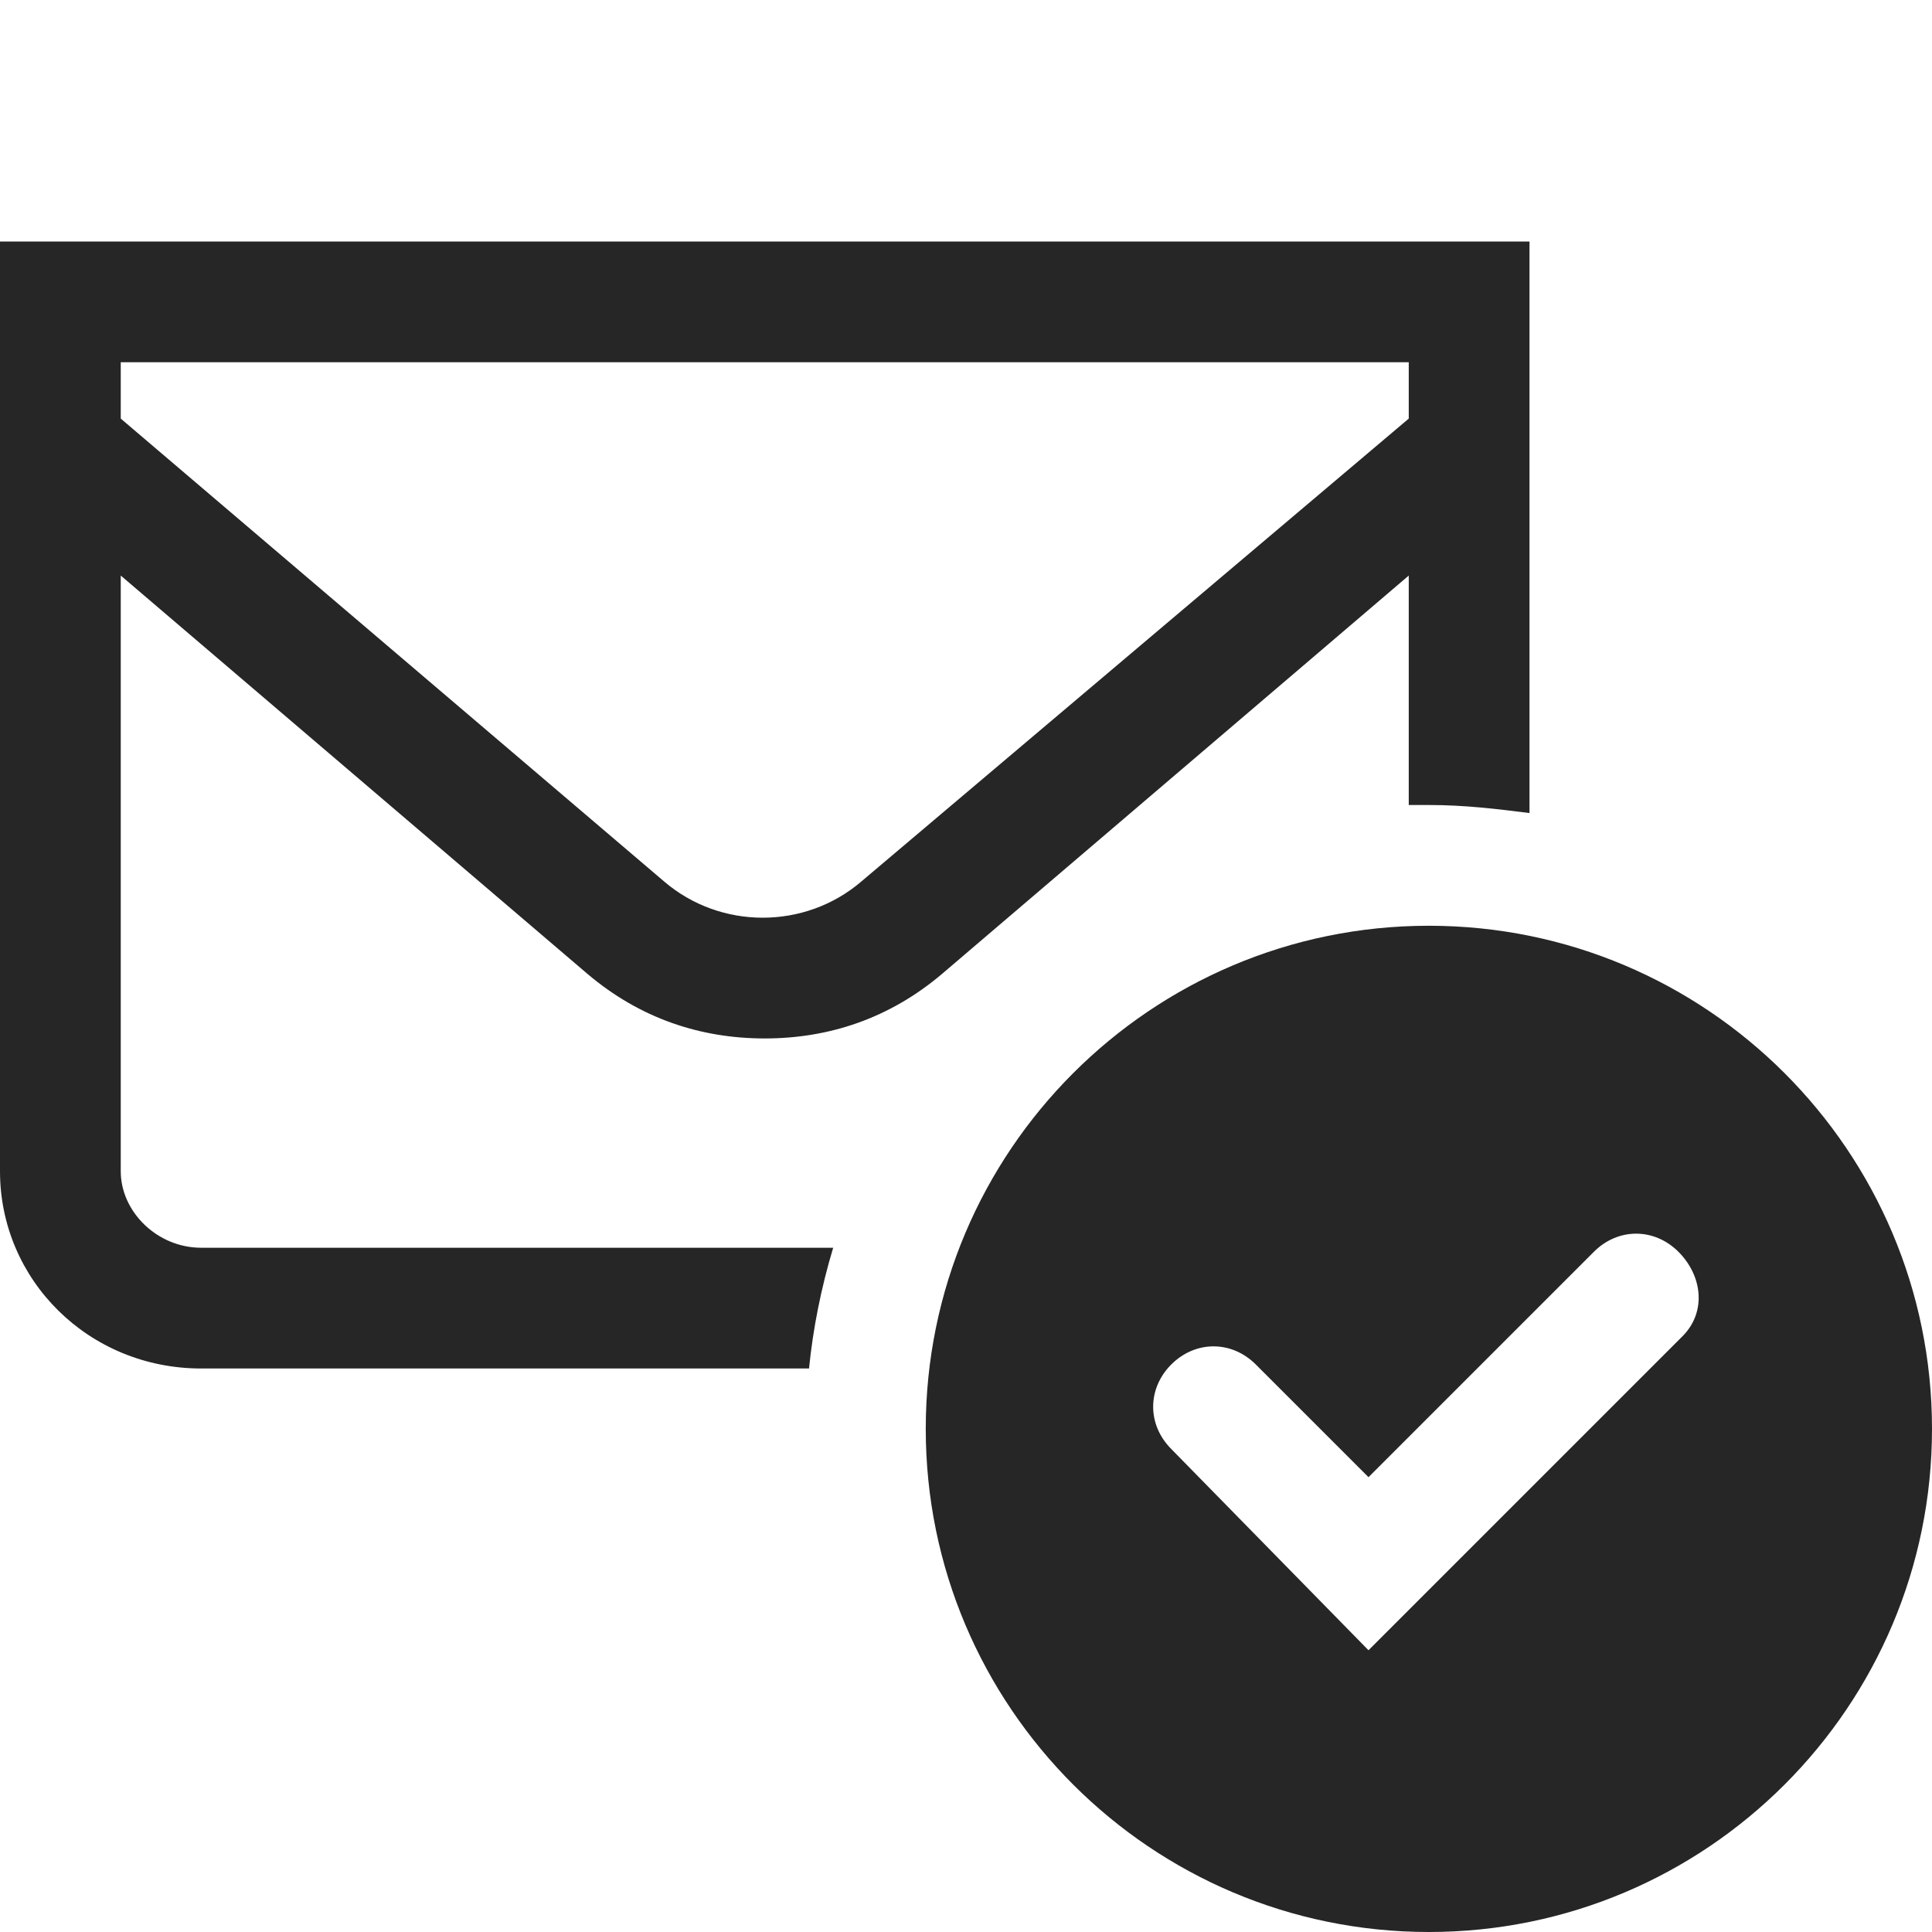
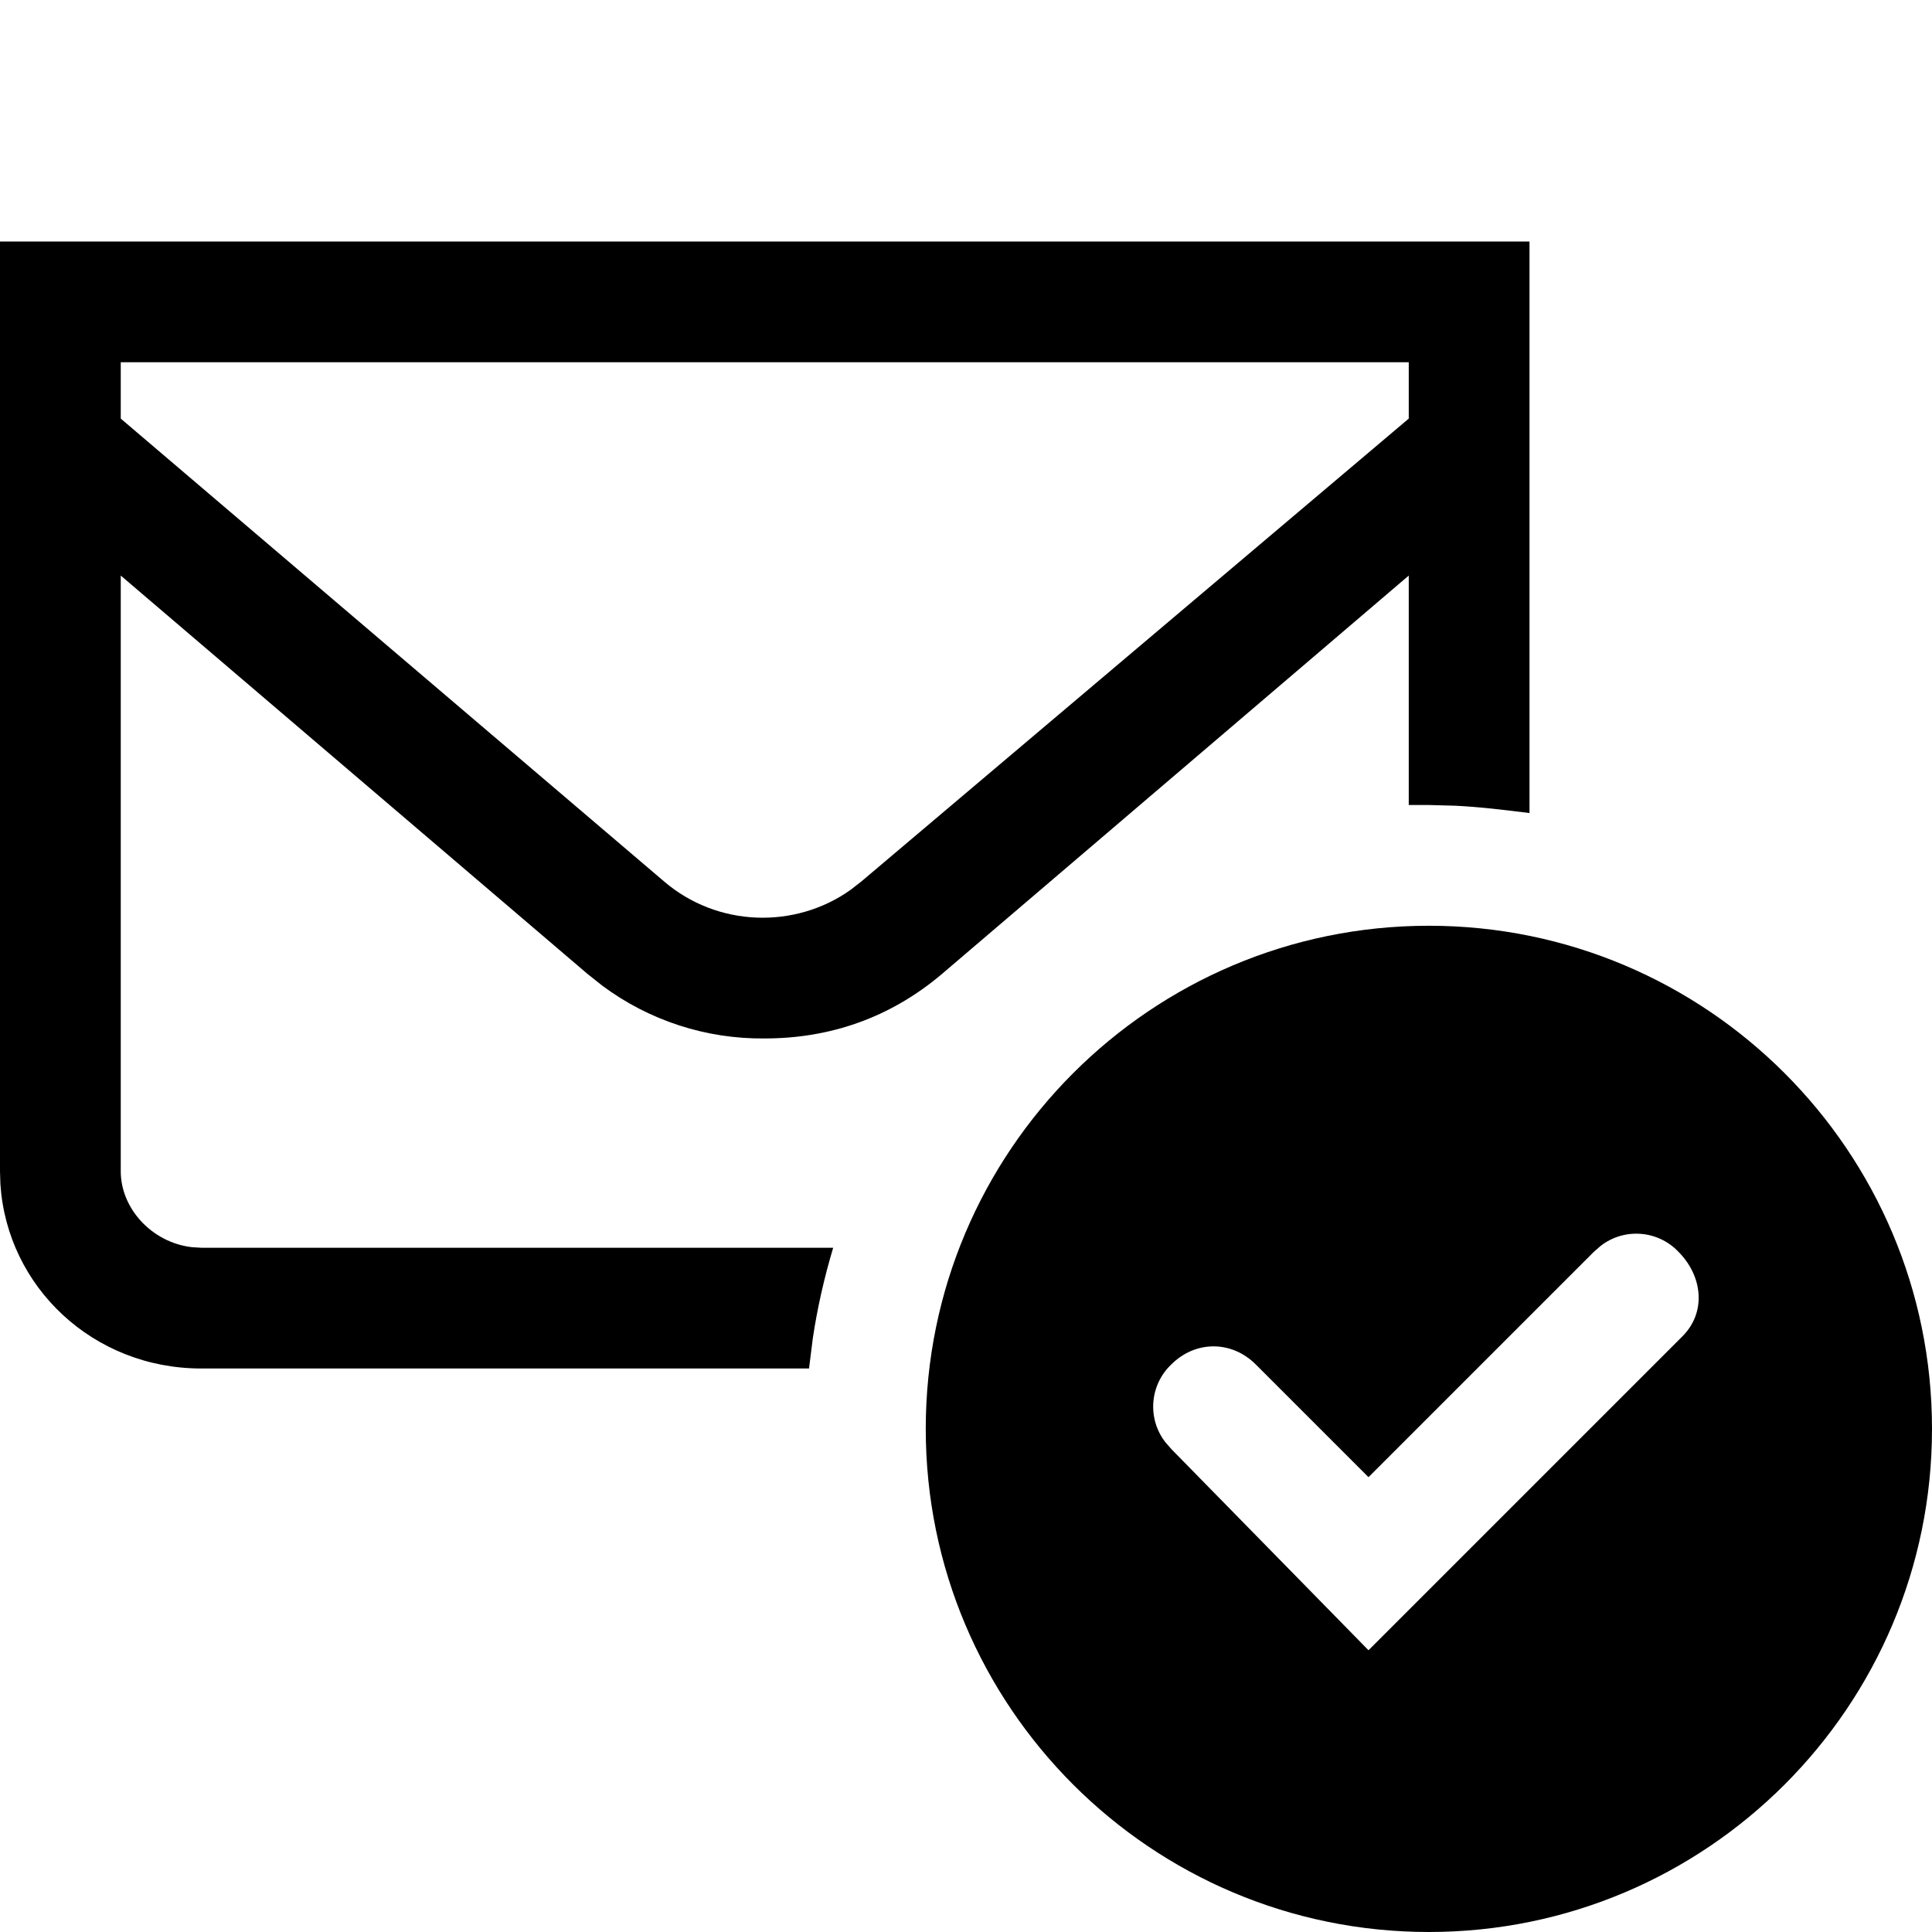
- <svg xmlns="http://www.w3.org/2000/svg" height="24" width="24">
-   <path d="m17.75 11.5c3.45 0 6.25 2.8 6.25 6.25s-2.8 6.25-6.25 6.25-6.25-2.8-6.25-6.25 2.8-6.25 6.25-6.25zm3.1 4.05c-.3-.3-.75-.3-1.05 0l-2.8 2.8-1.4-1.4c-.3-.3-.75-.3-1.05 0s-.3.75 0 1.05l2.45 2.5 3.9-3.9c.3-.3.25-.75-.05-1.05zm-1.85-12.55v7.1c-.4-.05-.8-.1-1.25-.1h-.25v-2.85l-5.8 4.95c-.65.55-1.4.8-2.2.8s-1.55-.25-2.2-.8l-5.8-4.95v7.4c0 .5.45.95 1 .95h7.85c-.15.5-.25 1-.3 1.5h-7.55c-1.4 0-2.5-1.1-2.5-2.45v-11.55zm-1.5 1.5h-16v.7l6.75 5.75c.7.6 1.75.6 2.45 0l6.8-5.75z" fill="#262626" fill-rule="evenodd" />
+ <svg xmlns="http://www.w3.org/2000/svg" width="24" height="24">
+   <path d="M17.75 11.5c3.45 0 6.25 2.8 6.25 6.25S21.2 24 17.75 24s-6.25-2.8-6.25-6.25 2.8-6.25 6.25-6.25zm3.1 4.05a.722.722 0 00-.965-.074l-.085.074-2.8 2.8-1.4-1.4c-.3-.3-.75-.3-1.05 0a.722.722 0 00-.074.965l.074.085L17 20.5l3.9-3.9c.3-.3.25-.75-.05-1.05zM19 3v7.1c-.3-.037-.6-.075-.921-.091L17.75 10h-.25V7.15l-5.8 4.95c-.65.55-1.4.8-2.2.8a3.317 3.317 0 01-2.02-.657L7.3 12.1 1.5 7.15v7.4c0 .464.388.885.884.943l.116.007h7.85c-.112.375-.197.75-.253 1.125L10.05 17H2.5C1.156 17 .088 15.986.005 14.71L0 14.55V3h19zm-1.5 1.5h-16v.7l6.75 5.75c.656.563 1.62.598 2.315.105l.135-.105 6.8-5.75v-.7z" fill="#000" fill-rule="evenodd" />
</svg>
